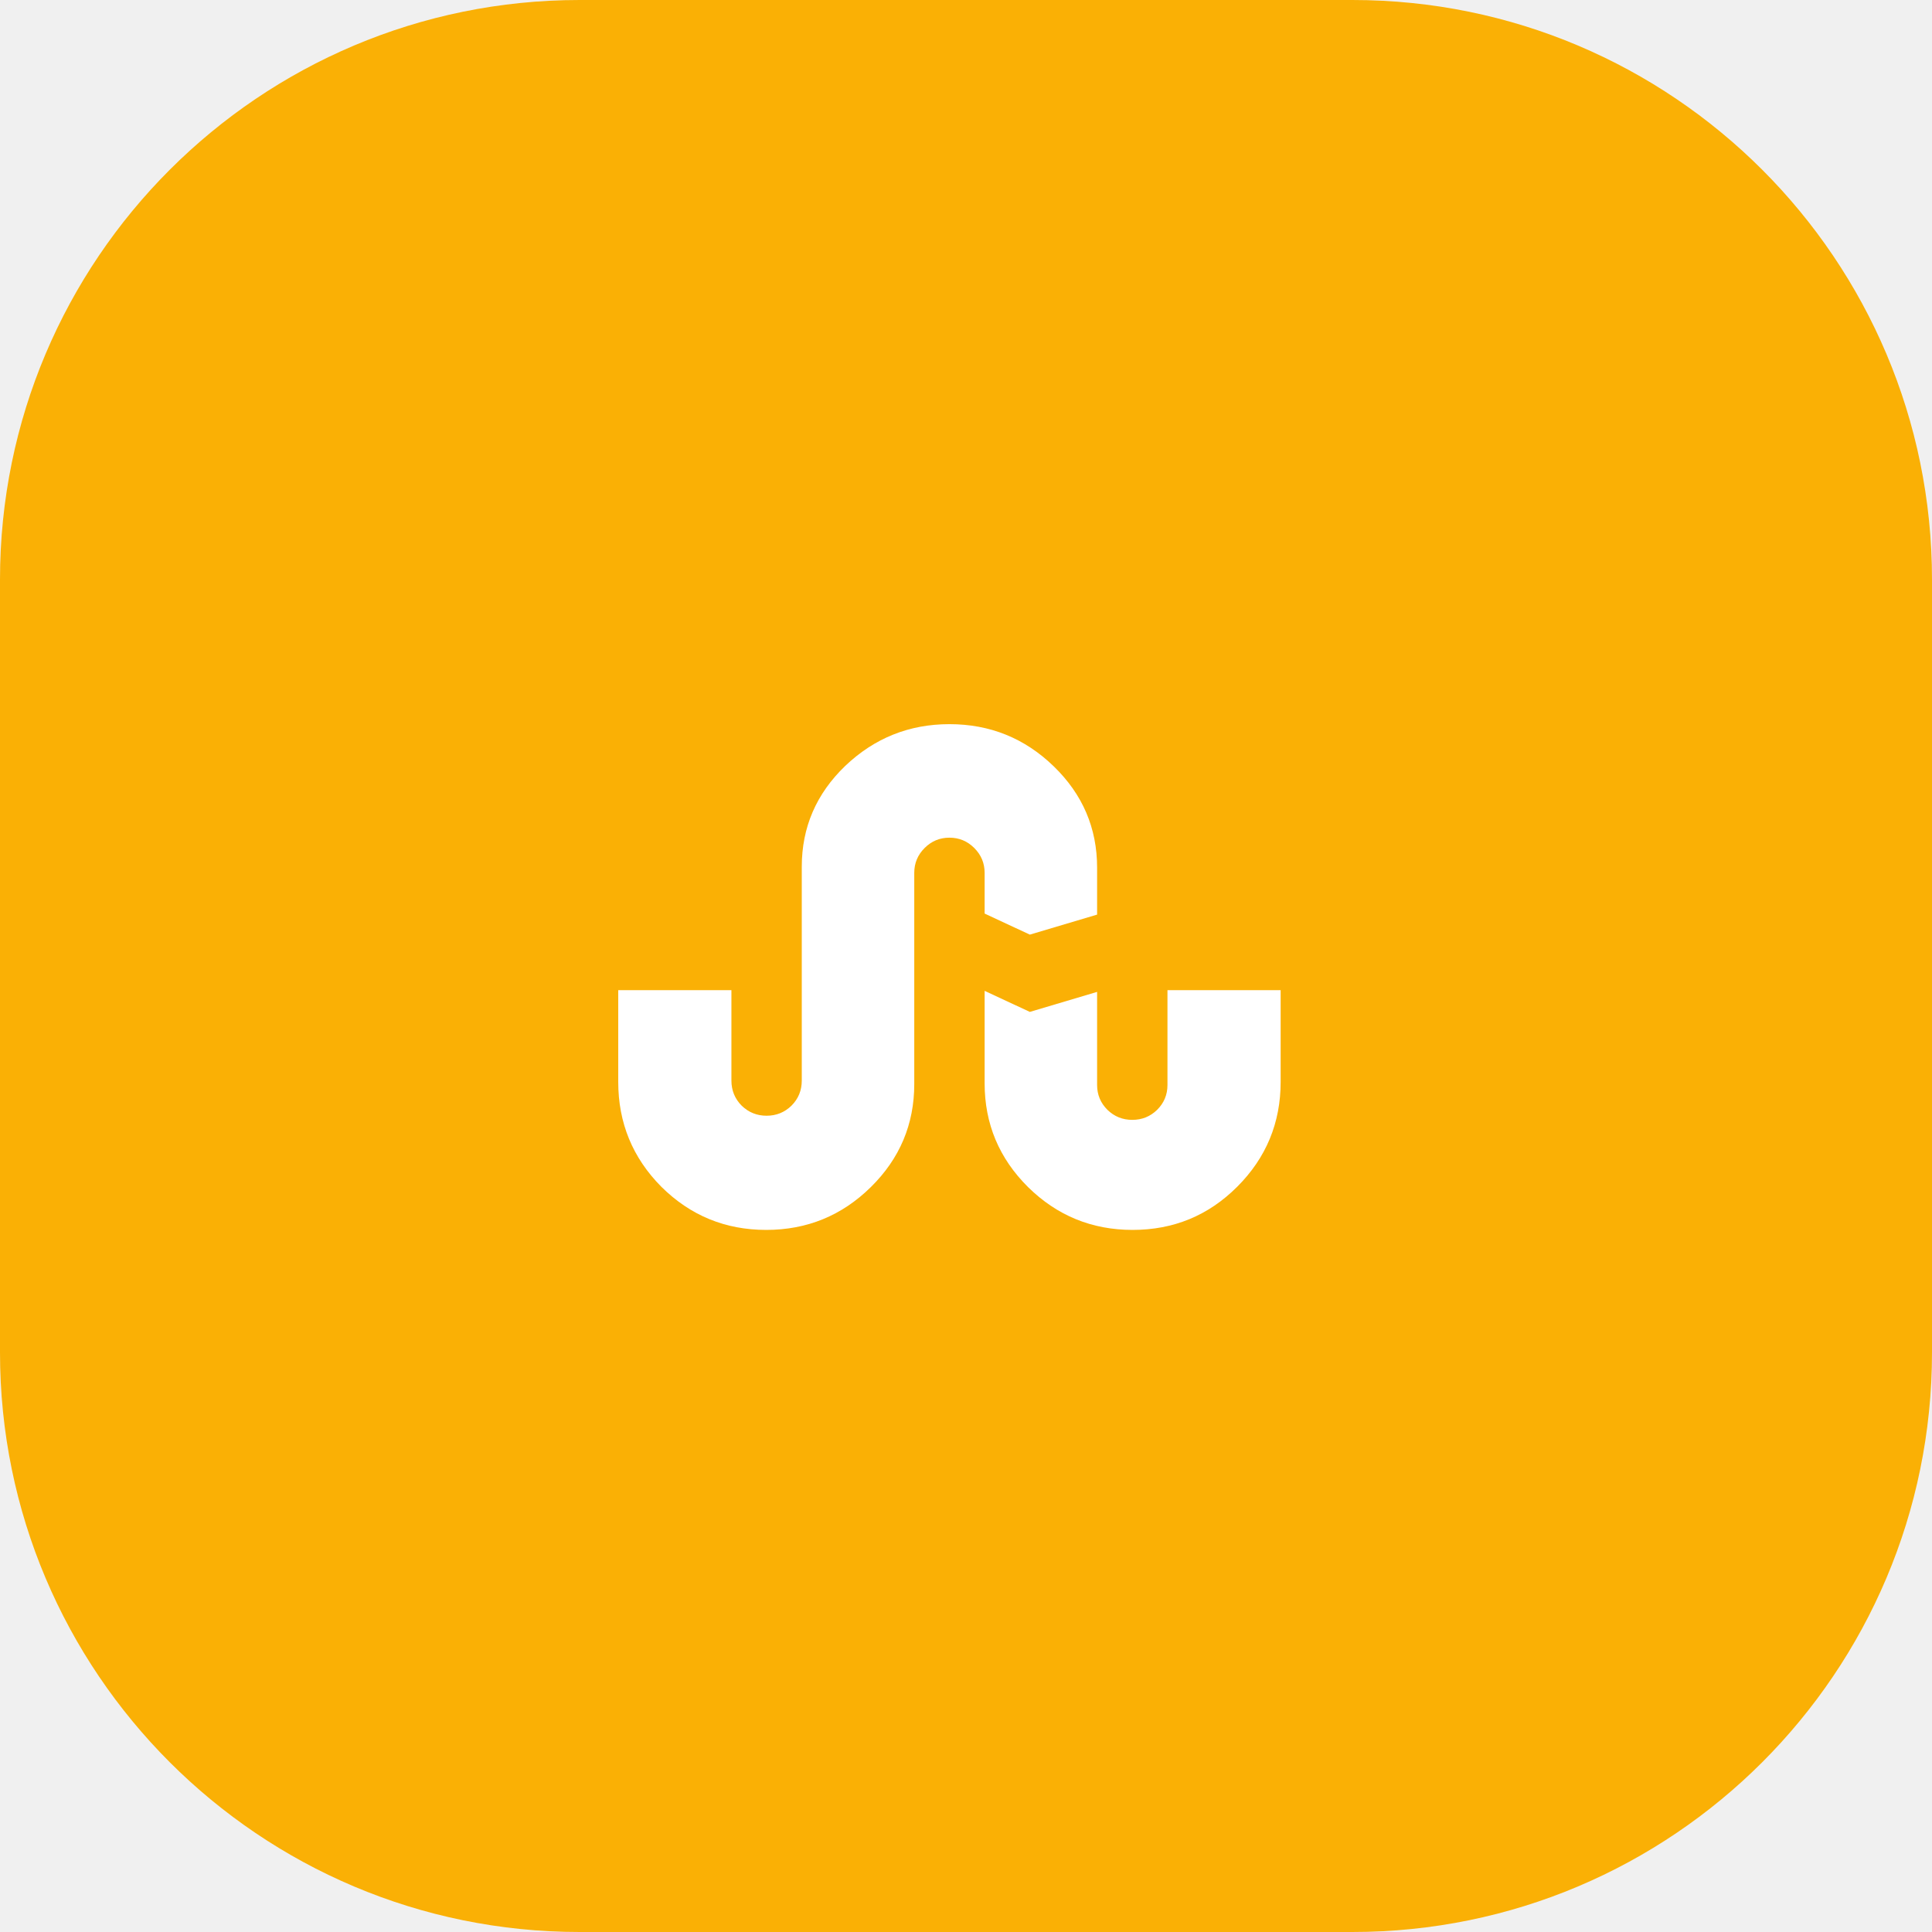
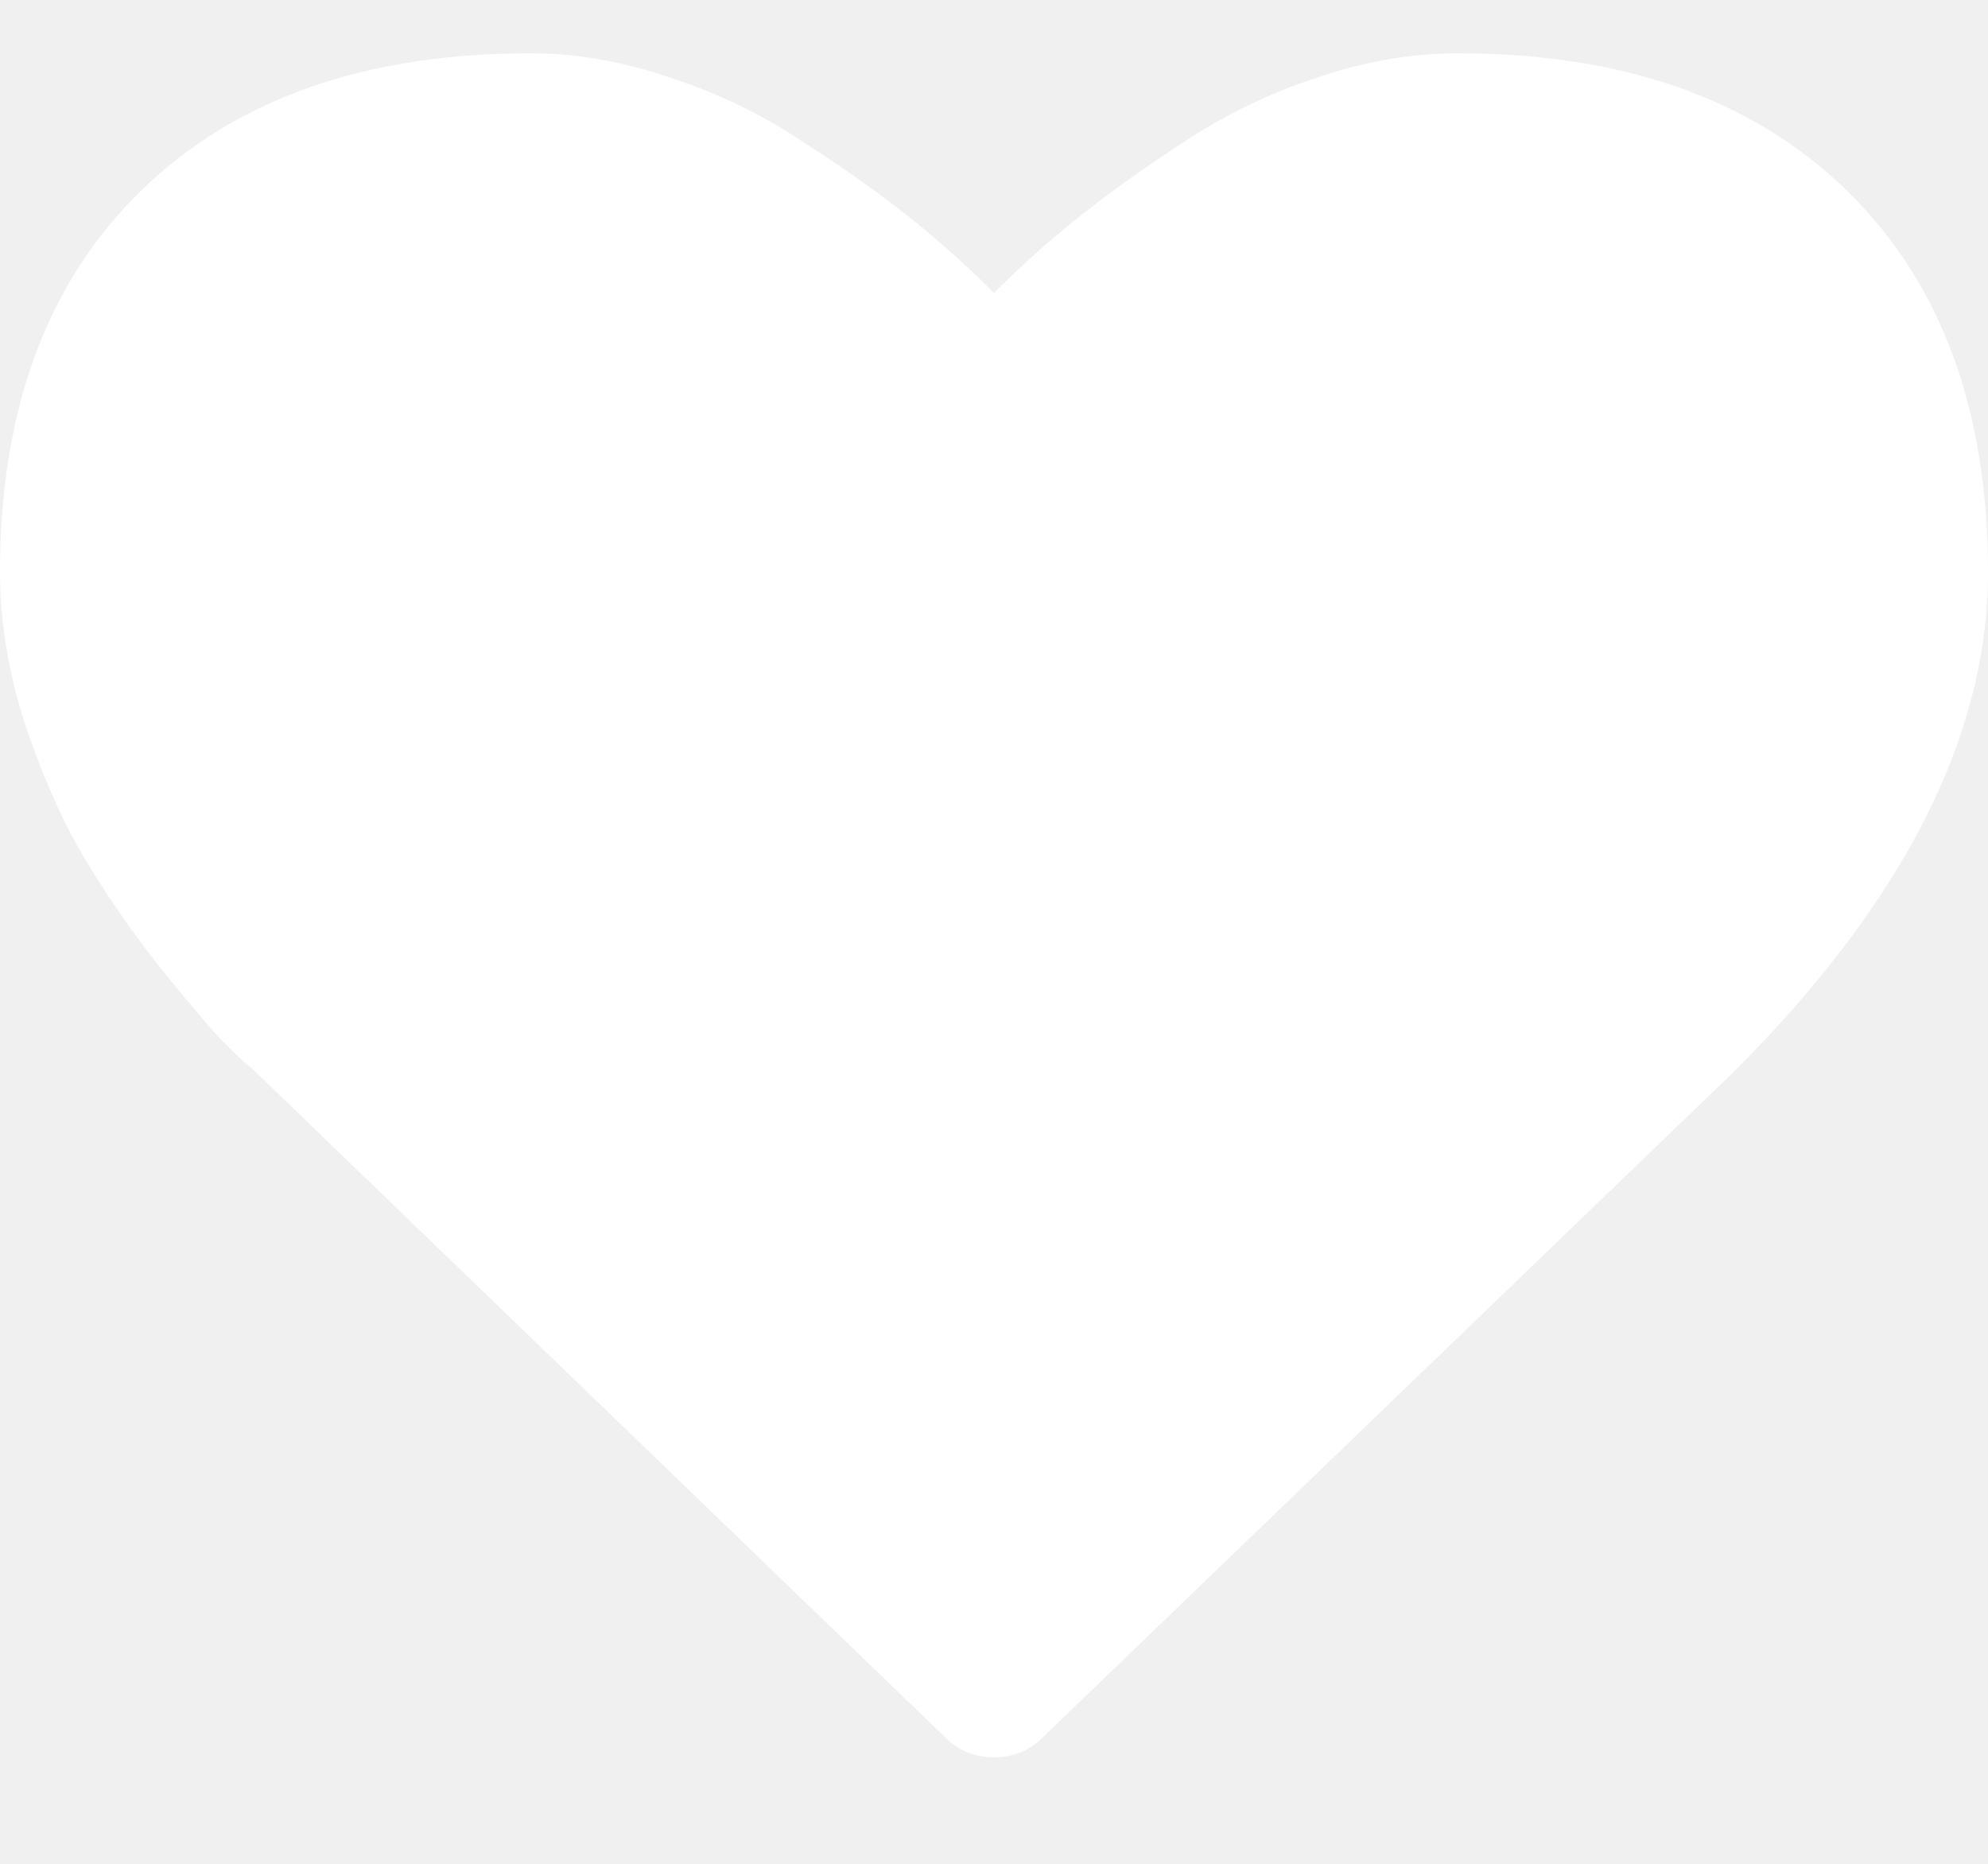
- <svg xmlns="http://www.w3.org/2000/svg" width="50" height="50" viewBox="0 0 50 50" fill="none">
-   <g clip-path="url(#clip0_0_549)">
-     <rect width="50" height="50" rx="15" fill="#FAB005" />
-     <path d="M25.482 23.643V22.589C25.482 22.339 25.393 22.125 25.214 21.946C25.036 21.768 24.821 21.679 24.571 21.679C24.321 21.679 24.107 21.768 23.929 21.946C23.75 22.125 23.661 22.339 23.661 22.589V28.054C23.661 29.095 23.286 29.985 22.536 30.723C21.786 31.461 20.884 31.83 19.83 31.83C18.771 31.83 17.866 31.458 17.116 30.714C16.372 29.964 16 29.059 16 28V25.625H18.929V27.964C18.929 28.22 19.018 28.438 19.196 28.616C19.375 28.789 19.589 28.875 19.839 28.875C20.089 28.875 20.304 28.789 20.482 28.616C20.661 28.438 20.75 28.22 20.75 27.964V22.429C20.75 21.411 21.125 20.542 21.875 19.821C22.631 19.101 23.53 18.741 24.571 18.741C25.619 18.741 26.518 19.104 27.268 19.83C28.018 20.556 28.393 21.431 28.393 22.455V23.67L26.652 24.188L25.482 23.643ZM30.214 25.625H33.143V28C33.143 29.059 32.768 29.964 32.018 30.714C31.274 31.458 30.372 31.83 29.312 31.83C28.259 31.83 27.357 31.461 26.607 30.723C25.857 29.979 25.482 29.083 25.482 28.036V25.643L26.652 26.188L28.393 25.67V28.08C28.393 28.33 28.482 28.545 28.661 28.723C28.839 28.896 29.054 28.982 29.304 28.982C29.554 28.982 29.768 28.896 29.946 28.723C30.125 28.545 30.214 28.33 30.214 28.08V25.625Z" fill="white" />
-   </g>
-   <defs>
-     <clipPath id="clip0_0_549">
-       <rect width="50" height="50" fill="white" />
-     </clipPath>
-   </defs>
+ <svg xmlns="http://www.w3.org/2000/svg" width="16" height="15" viewBox="0 0 16 15" fill="none">
+   <path d="M8.393 13.982C8.286 14.089 8.155 14.143 8 14.143C7.845 14.143 7.714 14.089 7.607 13.982L2.036 8.607C1.976 8.56 1.893 8.482 1.786 8.375C1.685 8.268 1.521 8.074 1.295 7.795C1.068 7.509 0.866 7.217 0.688 6.92C0.509 6.622 0.348 6.262 0.205 5.839C0.068 5.417 0 5.006 0 4.607C0 3.298 0.378 2.274 1.134 1.536C1.89 0.798 2.935 0.429 4.268 0.429C4.637 0.429 5.012 0.494 5.393 0.625C5.78 0.75 6.137 0.923 6.464 1.143C6.798 1.357 7.083 1.56 7.321 1.75C7.56 1.94 7.786 2.143 8 2.357C8.214 2.143 8.44 1.94 8.679 1.75C8.917 1.56 9.199 1.357 9.527 1.143C9.86 0.923 10.217 0.75 10.598 0.625C10.985 0.494 11.363 0.429 11.732 0.429C13.066 0.429 14.11 0.798 14.866 1.536C15.622 2.274 16 3.298 16 4.607C16 5.923 15.319 7.262 13.955 8.625L8.393 13.982Z" fill="white" />
</svg>
